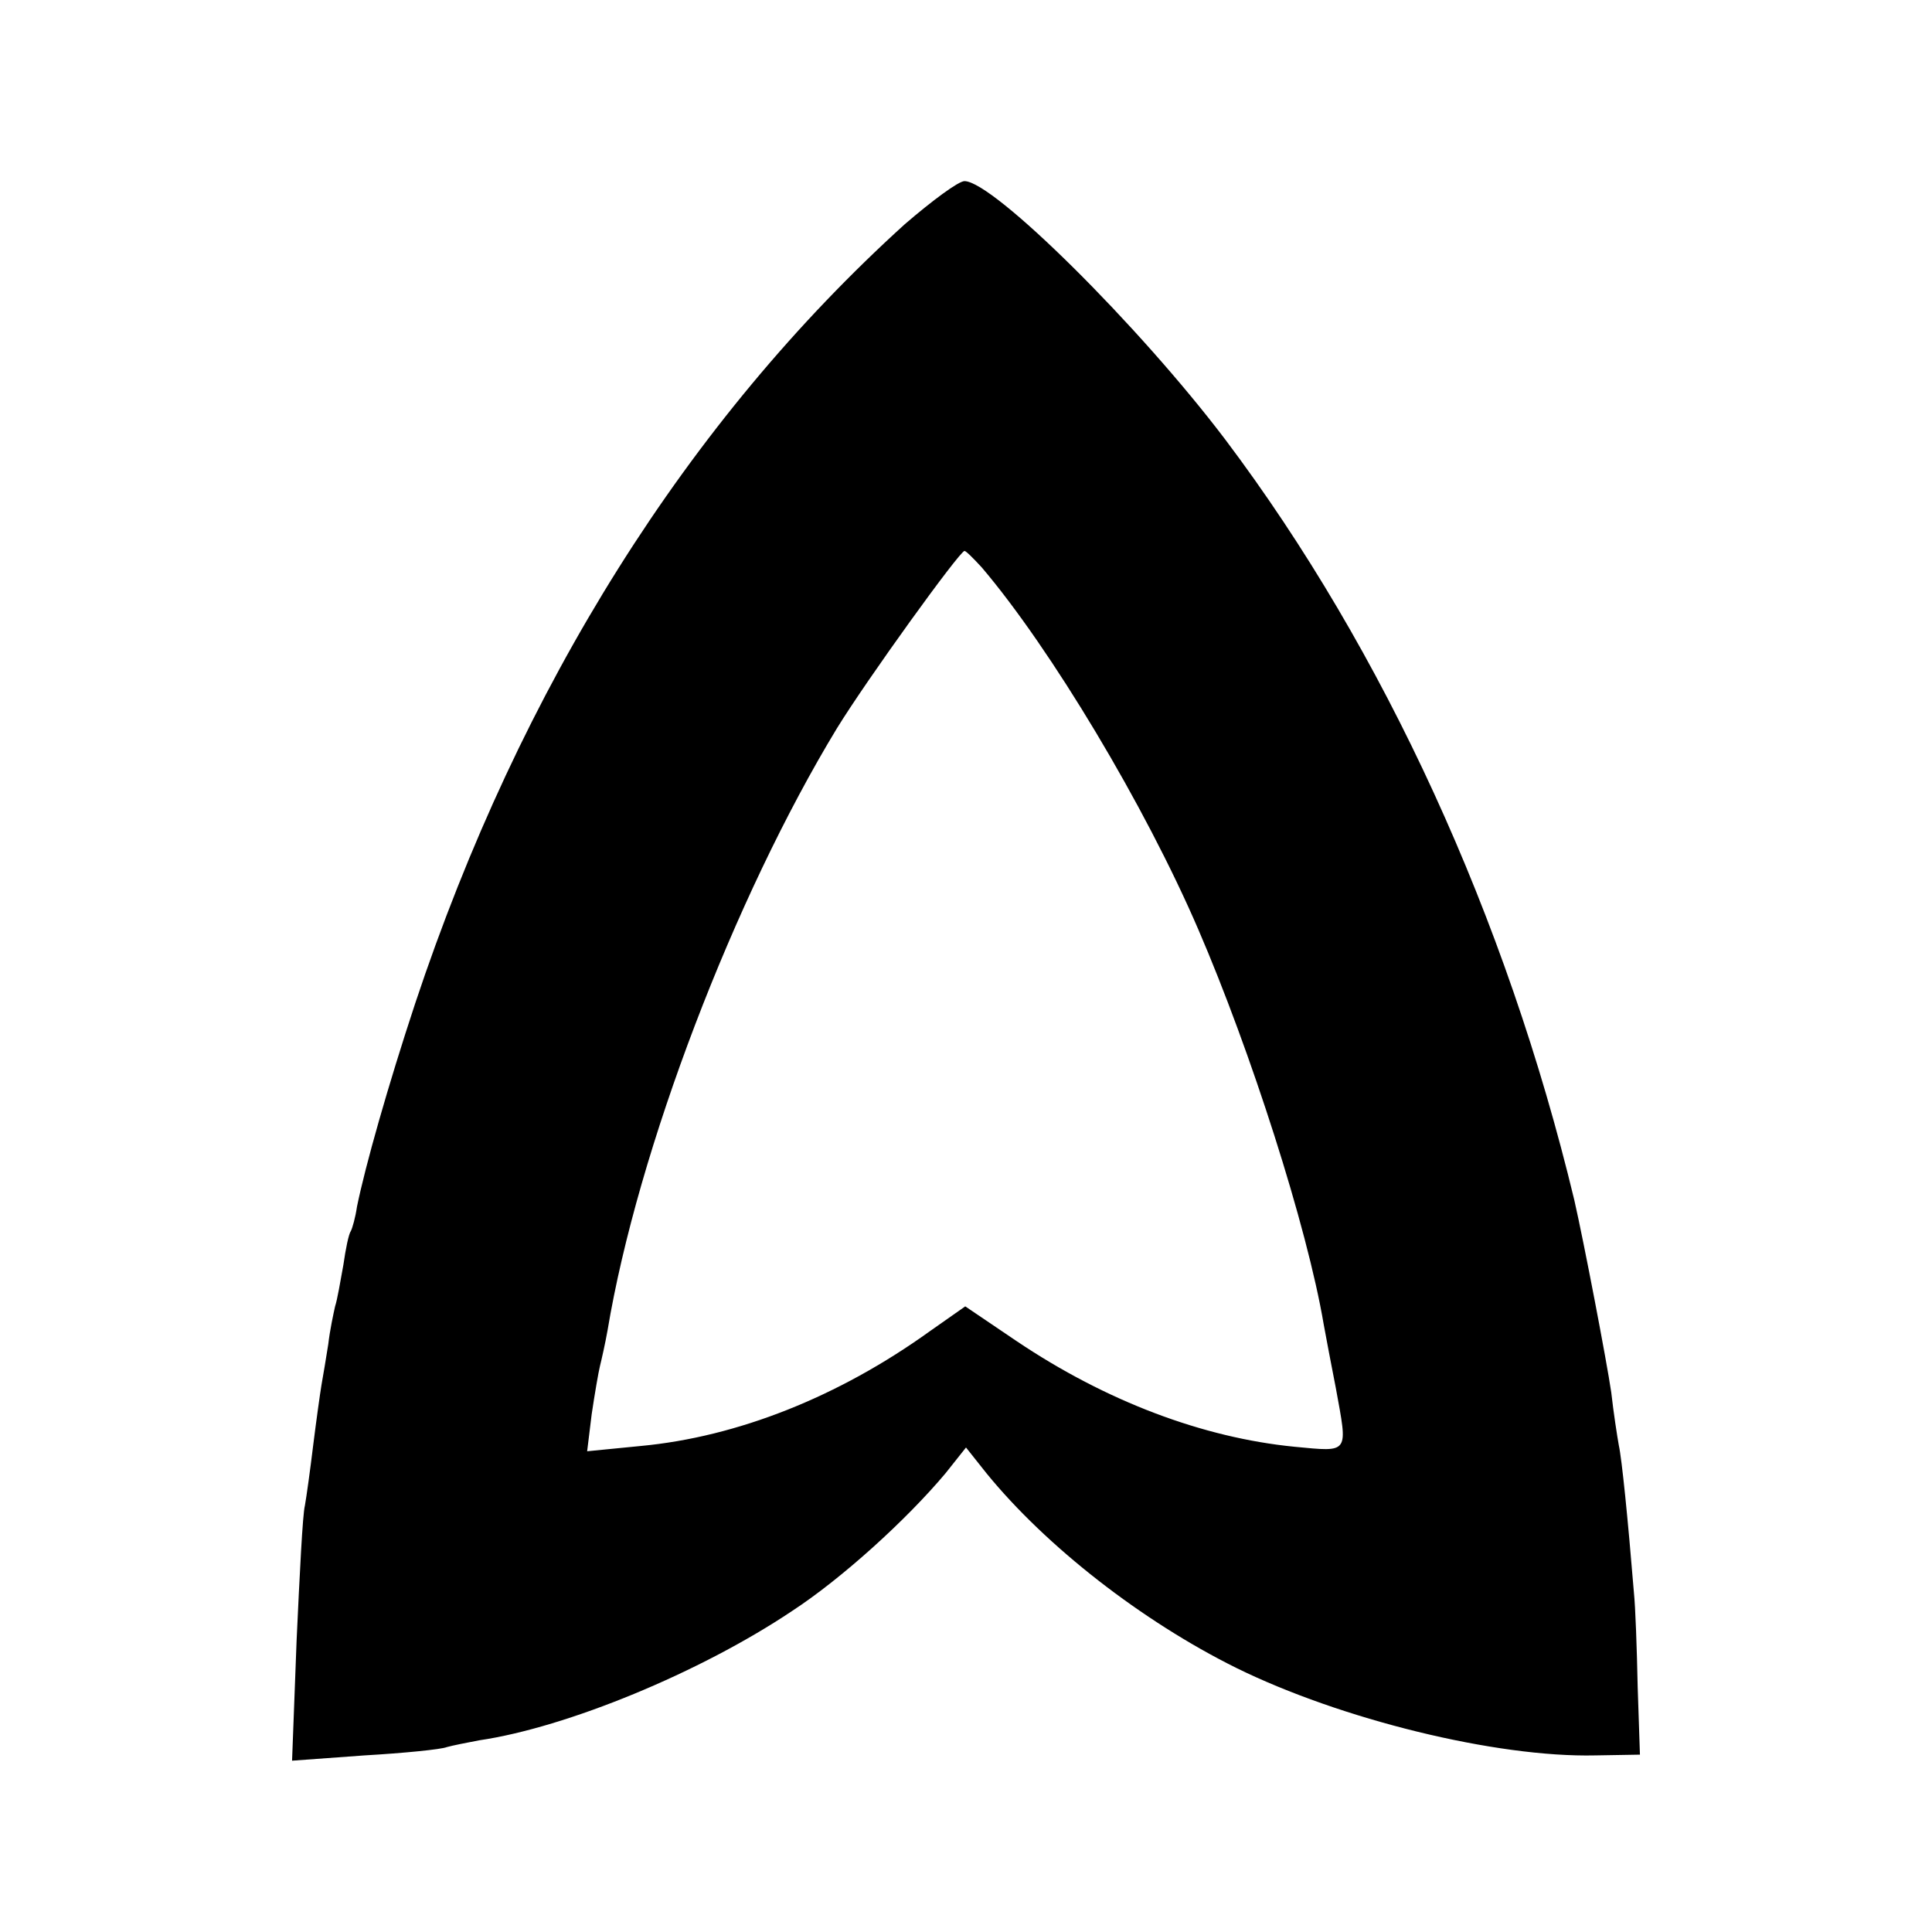
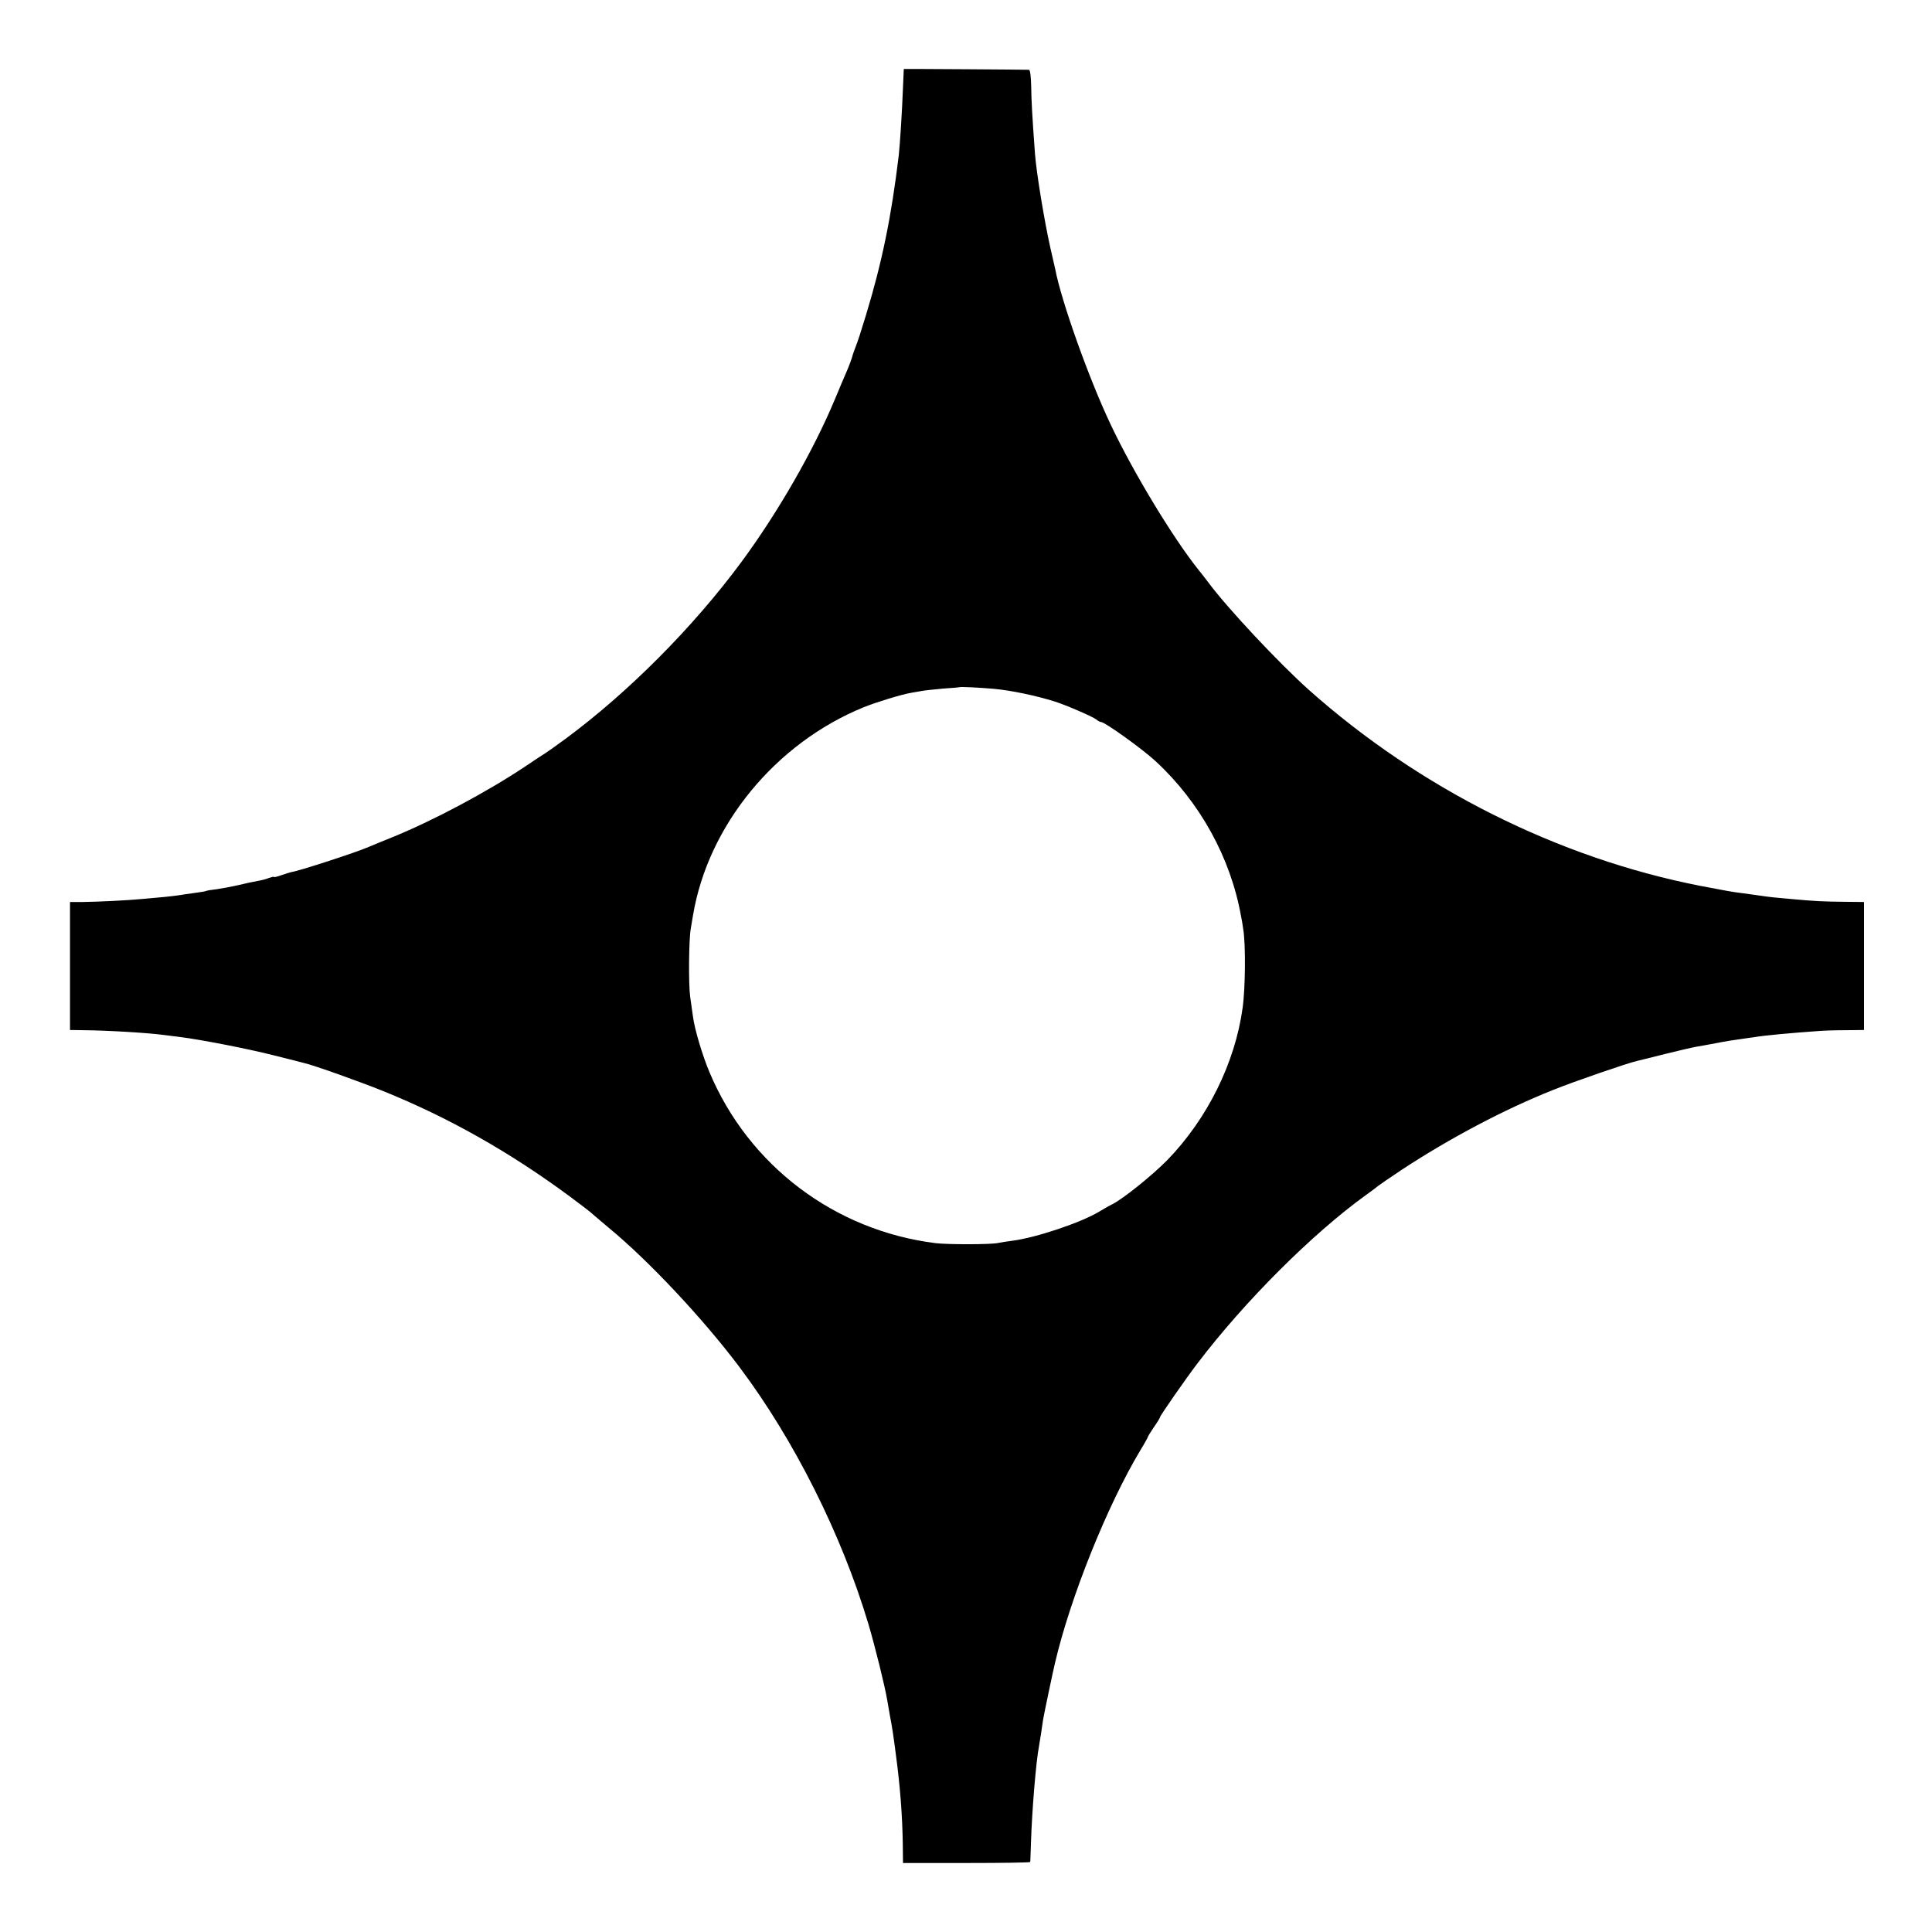
- <svg xmlns="http://www.w3.org/2000/svg" version="1.0" width="256pt" height="256pt" viewBox="0 0 256 256" preserveAspectRatio="xMidYMid meet">
-   <g transform="translate(0,256) scale(0.1,-0.1)" fill="#000000" stroke="none">
-     <path d="M1199 2263 c-287 -260 -509 -612 -649 -1033 -36 -109 -66 -215 -77 -269 -2 -14 -6 -28 -8 -32 -3 -4 -7 -24 -10 -45 -4 -22 -8 -46 -11 -55 -2 -9 -7 -32 -9 -50 -3 -19 -7 -43 -9 -54 -2 -12 -7 -48 -11 -80 -4 -33 -9 -69 -11 -80 -3 -11 -7 -92 -11 -179 l-6 -159 96 7 c52 3 102 8 109 11 7 2 27 6 43 9 116 17 293 90 414 171 66 43 152 121 204 183 l27 34 27 -34 c79 -97 206 -196 331 -258 138 -68 344 -119 476 -116 l59 1 -3 90 c-1 50 -3 106 -5 125 -8 98 -16 177 -20 195 -2 11 -7 43 -10 70 -6 41 -36 198 -49 255 -90 374 -252 728 -462 1007 -115 152 -308 343 -346 343 -8 0 -43 -26 -79 -57z m102 -455 c91 -107 216 -315 287 -480 69 -160 144 -393 166 -523 3 -16 10 -54 16 -84 16 -88 19 -85 -55 -78 -121 12 -249 60 -368 140 l-68 46 -47 -33 c-121 -87 -255 -140 -383 -152 l-71 -7 6 49 c4 27 9 56 11 64 2 8 7 30 10 47 40 240 168 574 304 798 40 65 162 234 169 235 2 0 12 -10 23 -22z" />
+ <svg xmlns="http://www.w3.org/2000/svg" version="1.0" width="966pt" height="966pt" viewBox="0 0 966 966" preserveAspectRatio="xMidYMid meet">
+   <g transform="translate(0,966) scale(0.1,-0.1)" fill="#000000" stroke="none">
+     <path d="M4519 9315 c0 0 -2 -40 -4 -90 -4 -111 -15 -286 -21 -340 -37 -309 -84 -537 -164 -800 -29 -95 -38 -124 -56 -170 -4 -11 -8 -22 -9 -25 -5 -21 -20 -61 -35 -95 -10 -22 -34 -80 -55 -130 -107 -257 -285 -567 -468 -815 -241 -326 -565 -652 -882 -886 -44 -32 -87 -63 -97 -69 -9 -5 -55 -36 -103 -68 -192 -128 -459 -270 -663 -353 -48 -19 -100 -41 -117 -48 -66 -29 -360 -124 -387 -126 -4 -1 -26 -7 -48 -15 -22 -8 -40 -12 -40 -10 0 3 -11 0 -26 -5 -14 -6 -39 -12 -57 -15 -18 -3 -59 -12 -93 -20 -34 -8 -83 -17 -110 -21 -27 -3 -51 -7 -54 -9 -3 -2 -29 -6 -59 -10 -30 -4 -63 -9 -75 -11 -12 -2 -46 -6 -76 -9 -30 -3 -80 -7 -110 -10 -73 -7 -219 -14 -297 -15 l-63 0 0 -320 0 -320 68 -1 c118 -1 322 -13 402 -24 19 -2 55 -7 80 -10 105 -13 345 -60 470 -92 74 -18 142 -36 150 -38 49 -11 284 -95 395 -140 329 -133 633 -305 935 -528 52 -39 97 -73 100 -76 3 -3 46 -40 95 -81 198 -163 471 -454 652 -695 273 -363 511 -837 645 -1285 34 -115 82 -309 94 -380 1 -8 7 -42 13 -75 13 -68 16 -89 30 -195 22 -163 33 -310 35 -455 l1 -90 318 0 c174 0 317 2 318 5 1 3 2 48 4 100 5 158 25 402 40 479 1 9 6 36 10 61 3 25 9 59 11 75 4 24 49 239 59 280 77 330 263 791 427 1064 21 34 38 65 38 68 0 2 14 24 30 48 17 24 30 46 30 49 0 7 132 197 188 270 235 309 573 647 842 841 30 21 57 42 60 45 3 3 57 40 120 82 239 157 511 301 755 398 109 44 368 133 419 145 12 3 75 18 141 35 66 16 136 33 155 36 19 3 67 12 105 19 39 8 90 16 115 19 25 4 56 8 70 10 52 9 182 21 325 31 22 2 82 4 133 4 l92 1 0 320 0 320 -97 1 c-107 1 -148 3 -268 14 -80 7 -95 8 -170 19 -22 3 -58 8 -80 11 -48 6 -69 10 -205 36 -708 139 -1400 485 -1955 979 -150 134 -409 410 -505 540 -14 18 -34 45 -46 59 -127 158 -327 488 -440 727 -109 229 -248 620 -278 779 -1 5 -12 53 -24 105 -30 133 -70 377 -77 470 -15 204 -18 268 -19 338 -1 46 -5 83 -11 83 -7 1 -614 5 -626 4z m449 -3099 c88 -8 212 -34 307 -64 57 -18 190 -76 206 -89 8 -7 19 -13 24 -13 19 0 206 -134 273 -196 221 -204 375 -482 427 -774 4 -19 9 -48 11 -65 13 -75 11 -297 -3 -395 -38 -276 -177 -555 -377 -761 -75 -76 -219 -192 -274 -220 -15 -7 -44 -24 -64 -36 -92 -56 -319 -132 -438 -147 -25 -3 -56 -8 -70 -11 -38 -8 -248 -8 -310 -1 -505 62 -937 388 -1133 856 -35 83 -74 214 -82 276 -3 22 -9 66 -14 99 -9 64 -7 288 3 343 3 17 8 47 11 65 75 450 412 861 854 1041 62 25 189 64 237 72 13 2 36 6 52 9 15 3 63 8 107 12 44 3 81 6 82 7 3 3 102 -2 171 -8z" />
  </g>
</svg>
